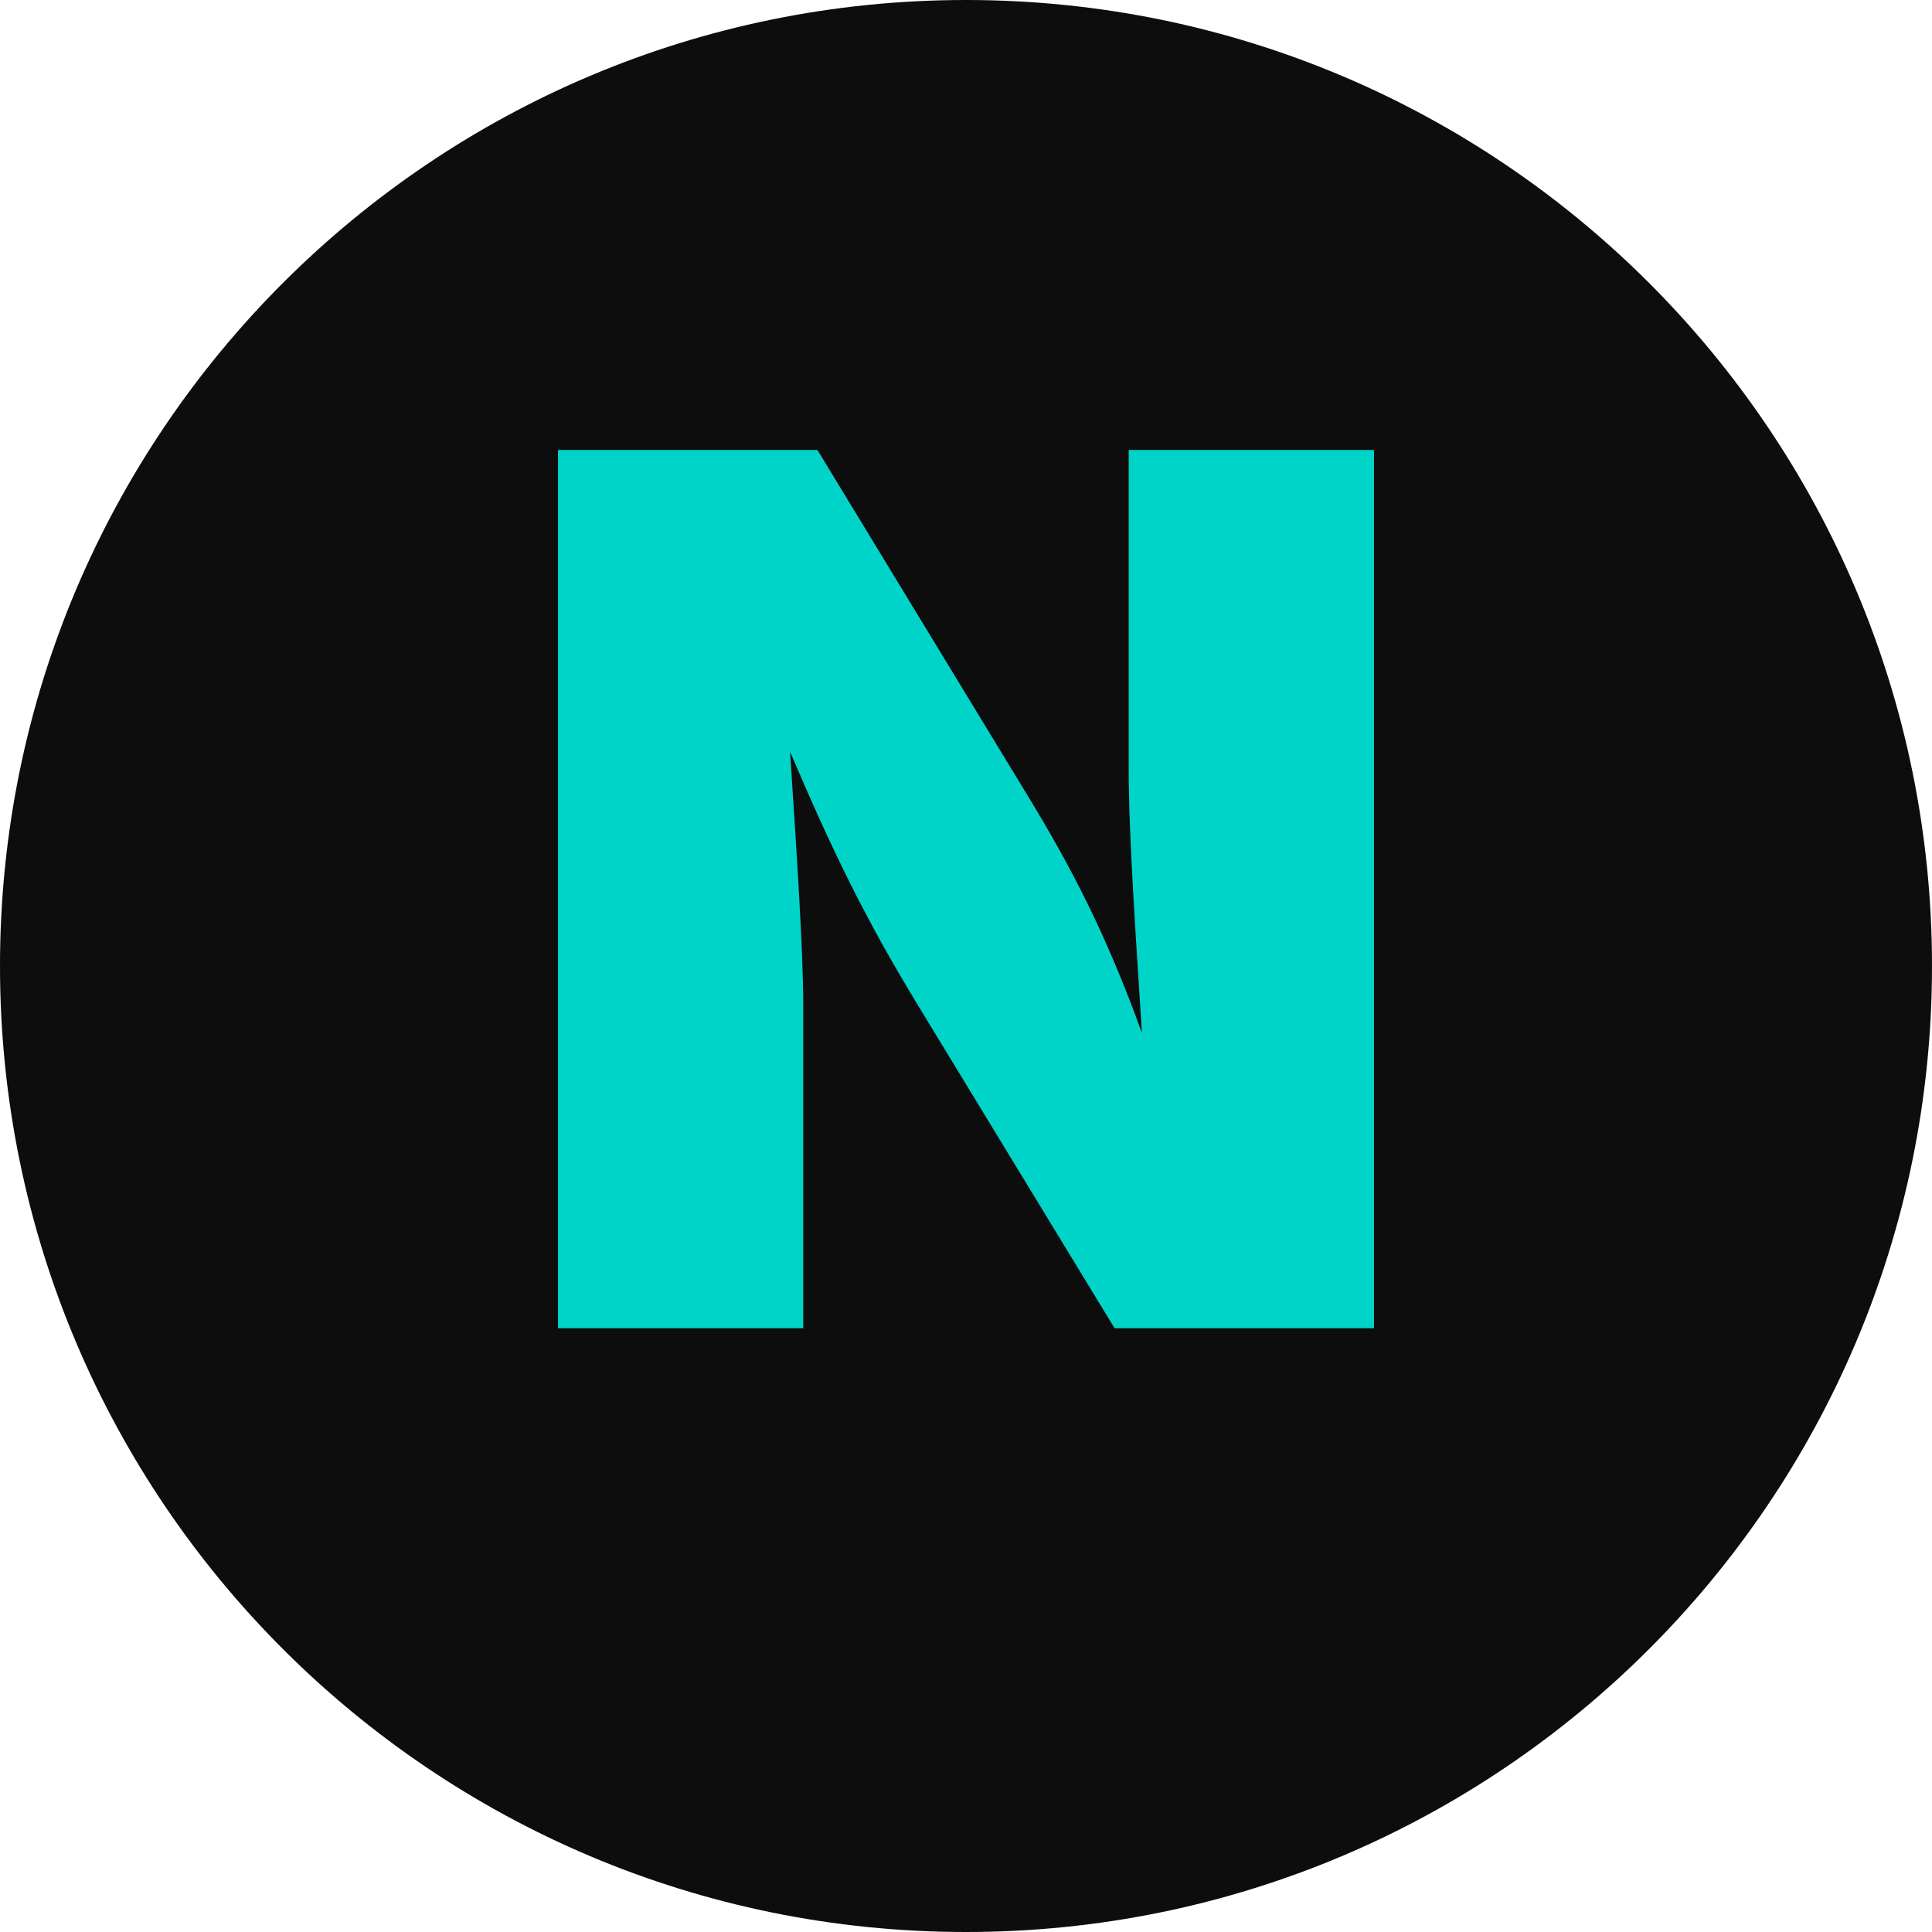
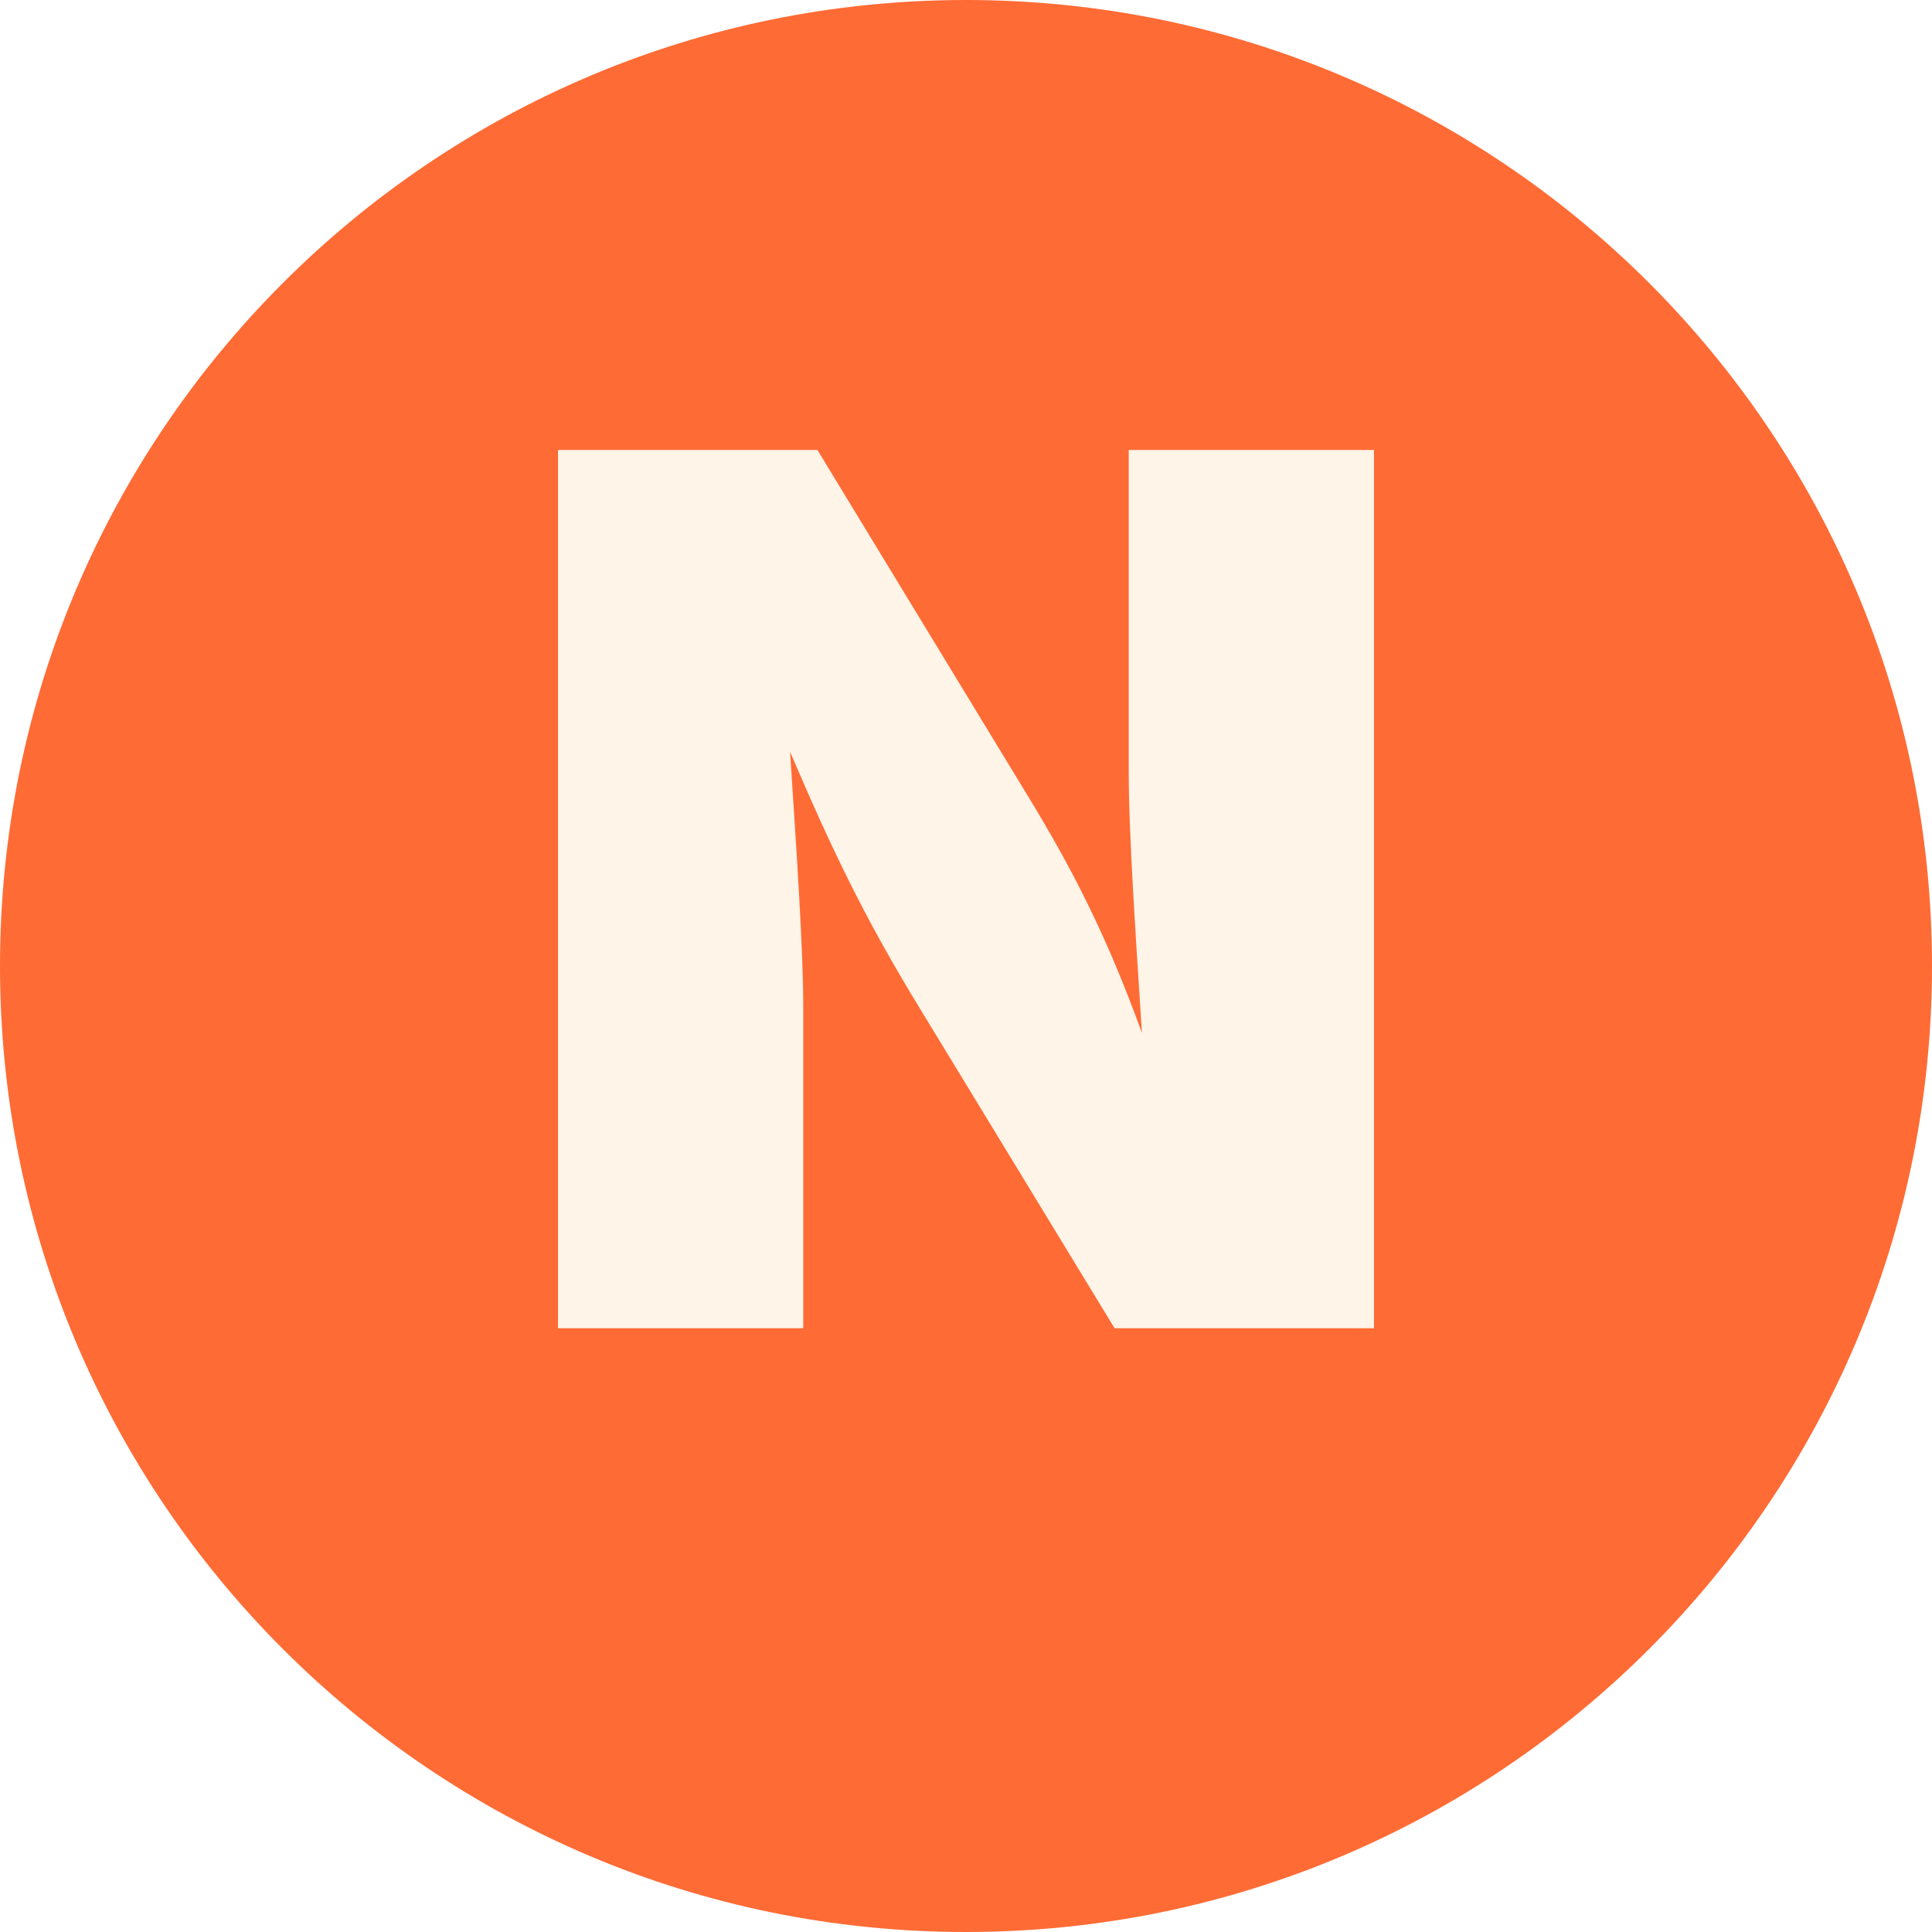
<svg xmlns="http://www.w3.org/2000/svg" viewBox="0 0 32 32" width="32" height="32">
-   <circle cx="16" cy="16" r="16" fill="#0d0d0d" />
-   <text x="16" y="22" font-family="system-ui, -apple-system, sans-serif" font-size="20" font-weight="900" text-anchor="middle" fill="#00d4c8" letter-spacing="-0.5">N</text>
+   <circle cx="16" cy="16" r="16" fill="#ff6b35" />
+   <text x="16" y="22" font-family="system-ui, -apple-system, sans-serif" font-size="20" font-weight="900" text-anchor="middle" fill="#fff4e8" letter-spacing="-0.5">N</text>
</svg>
